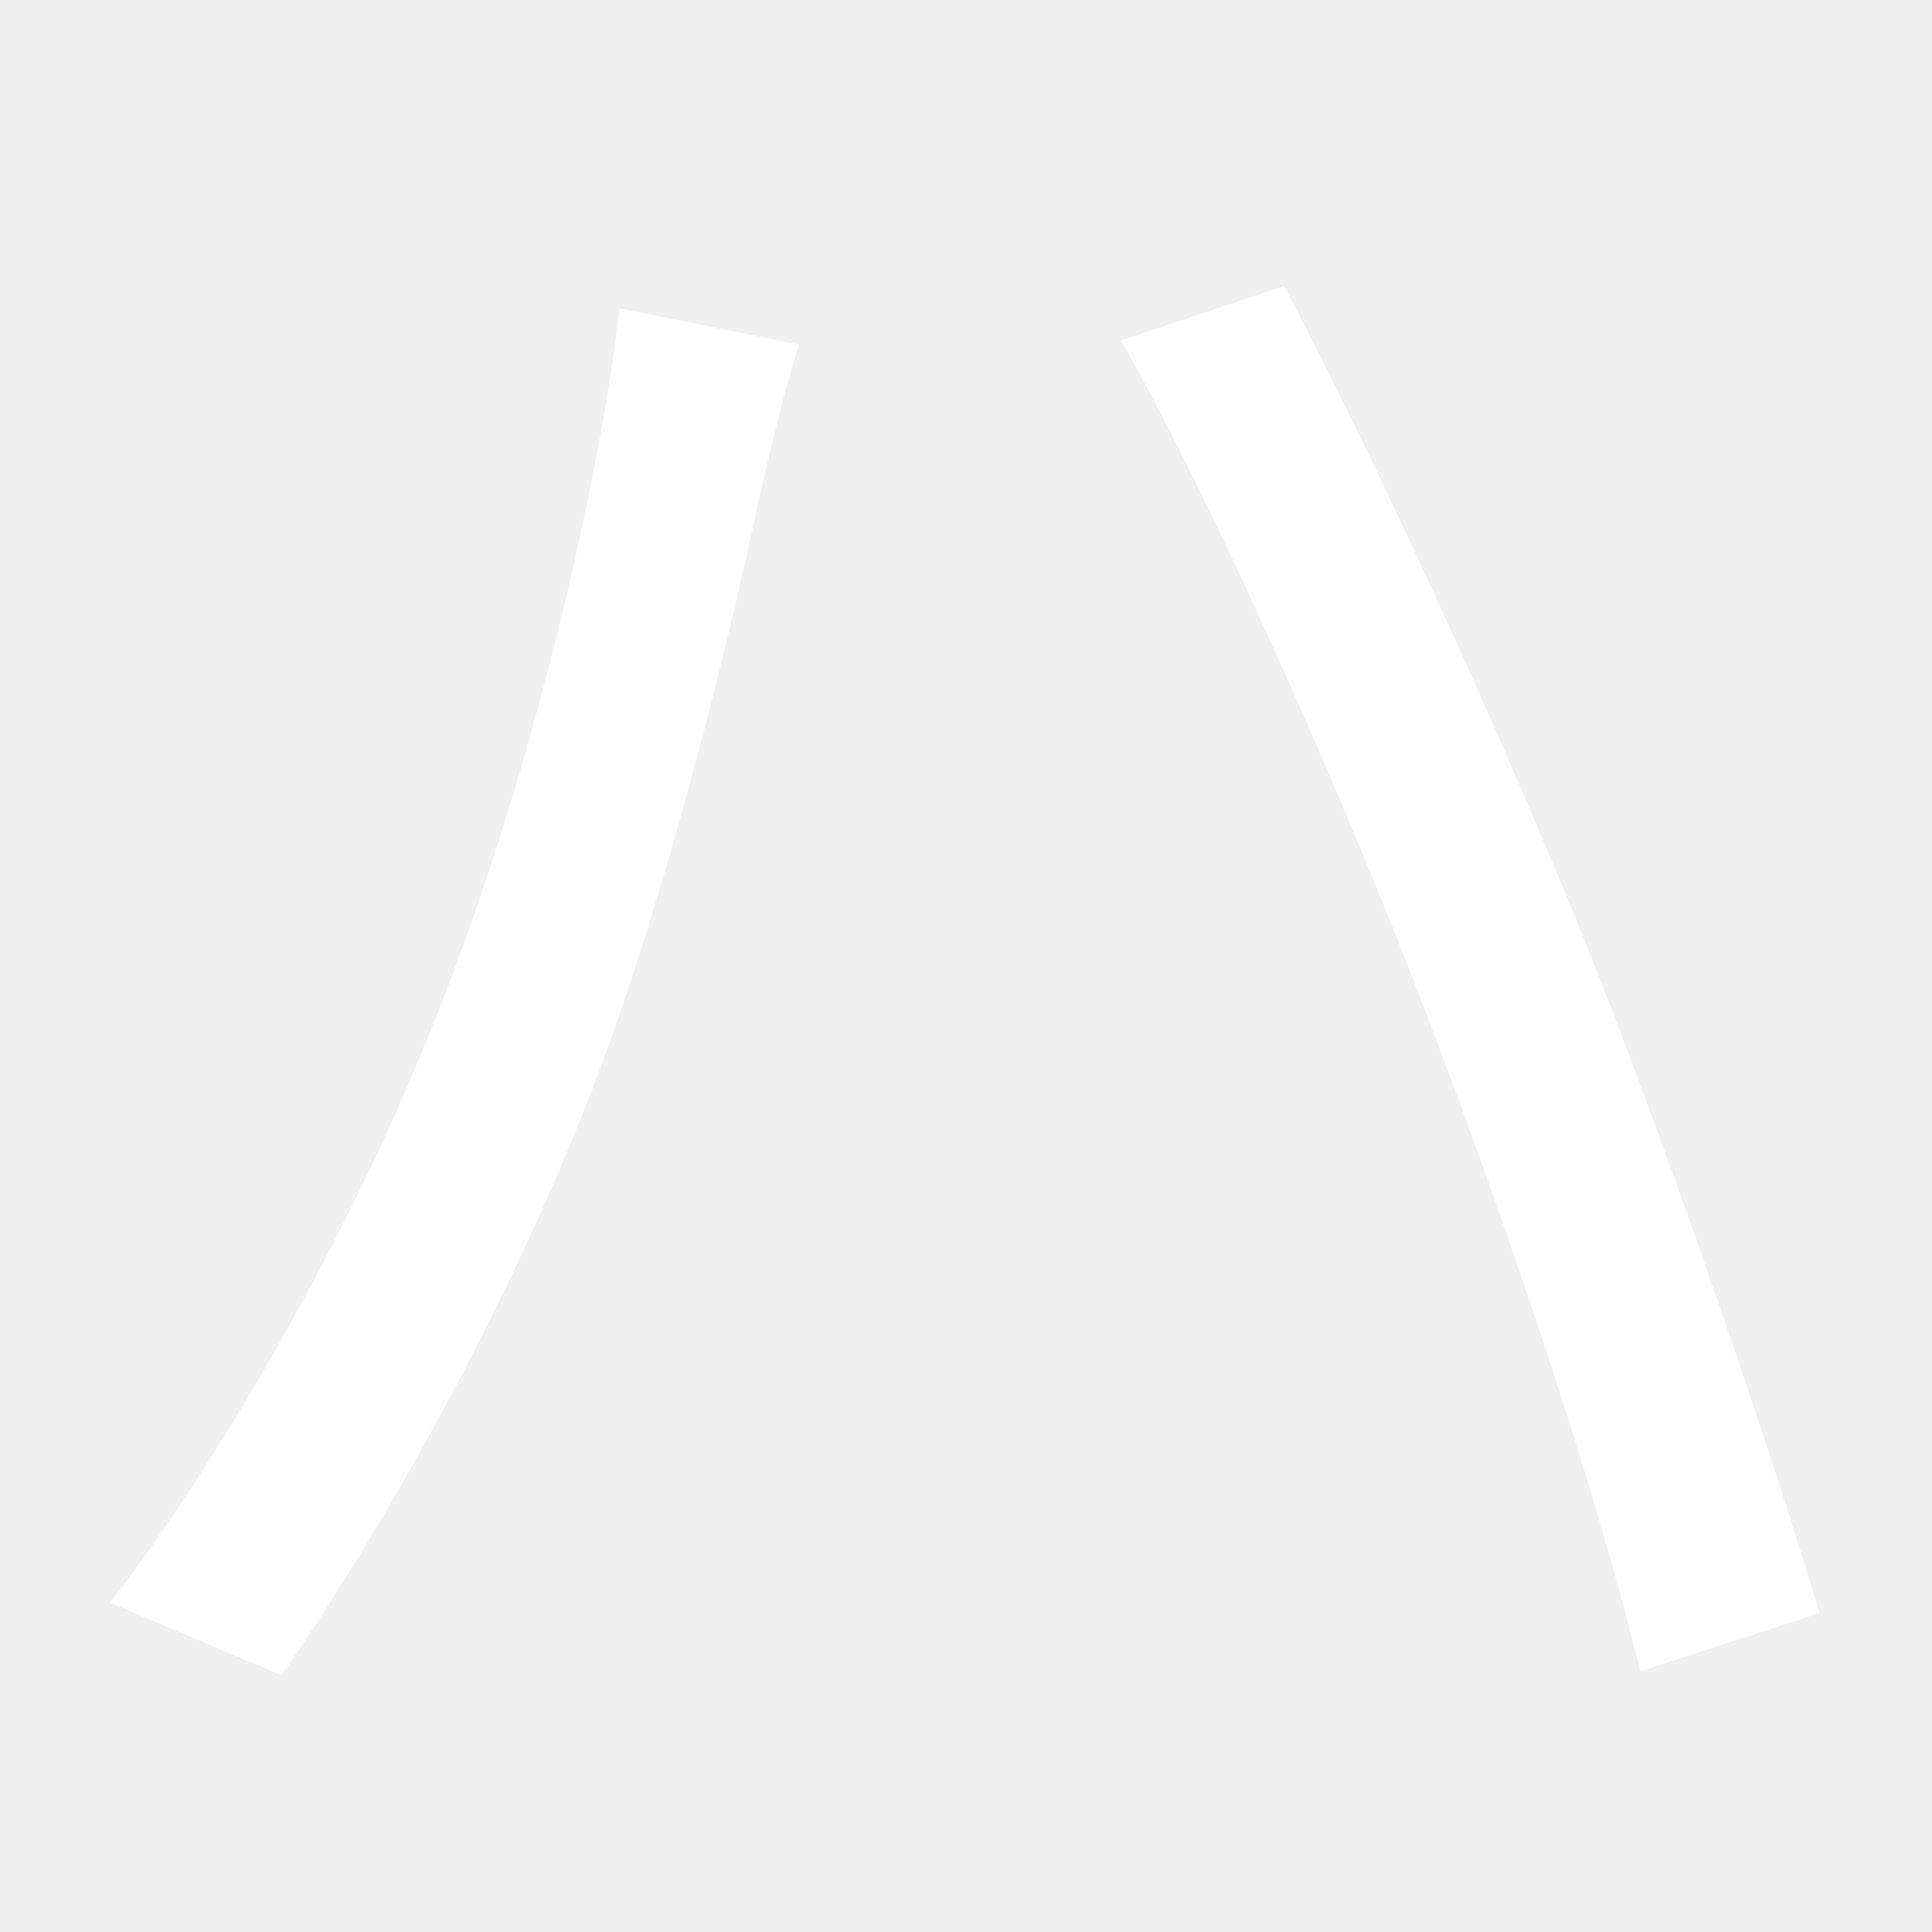
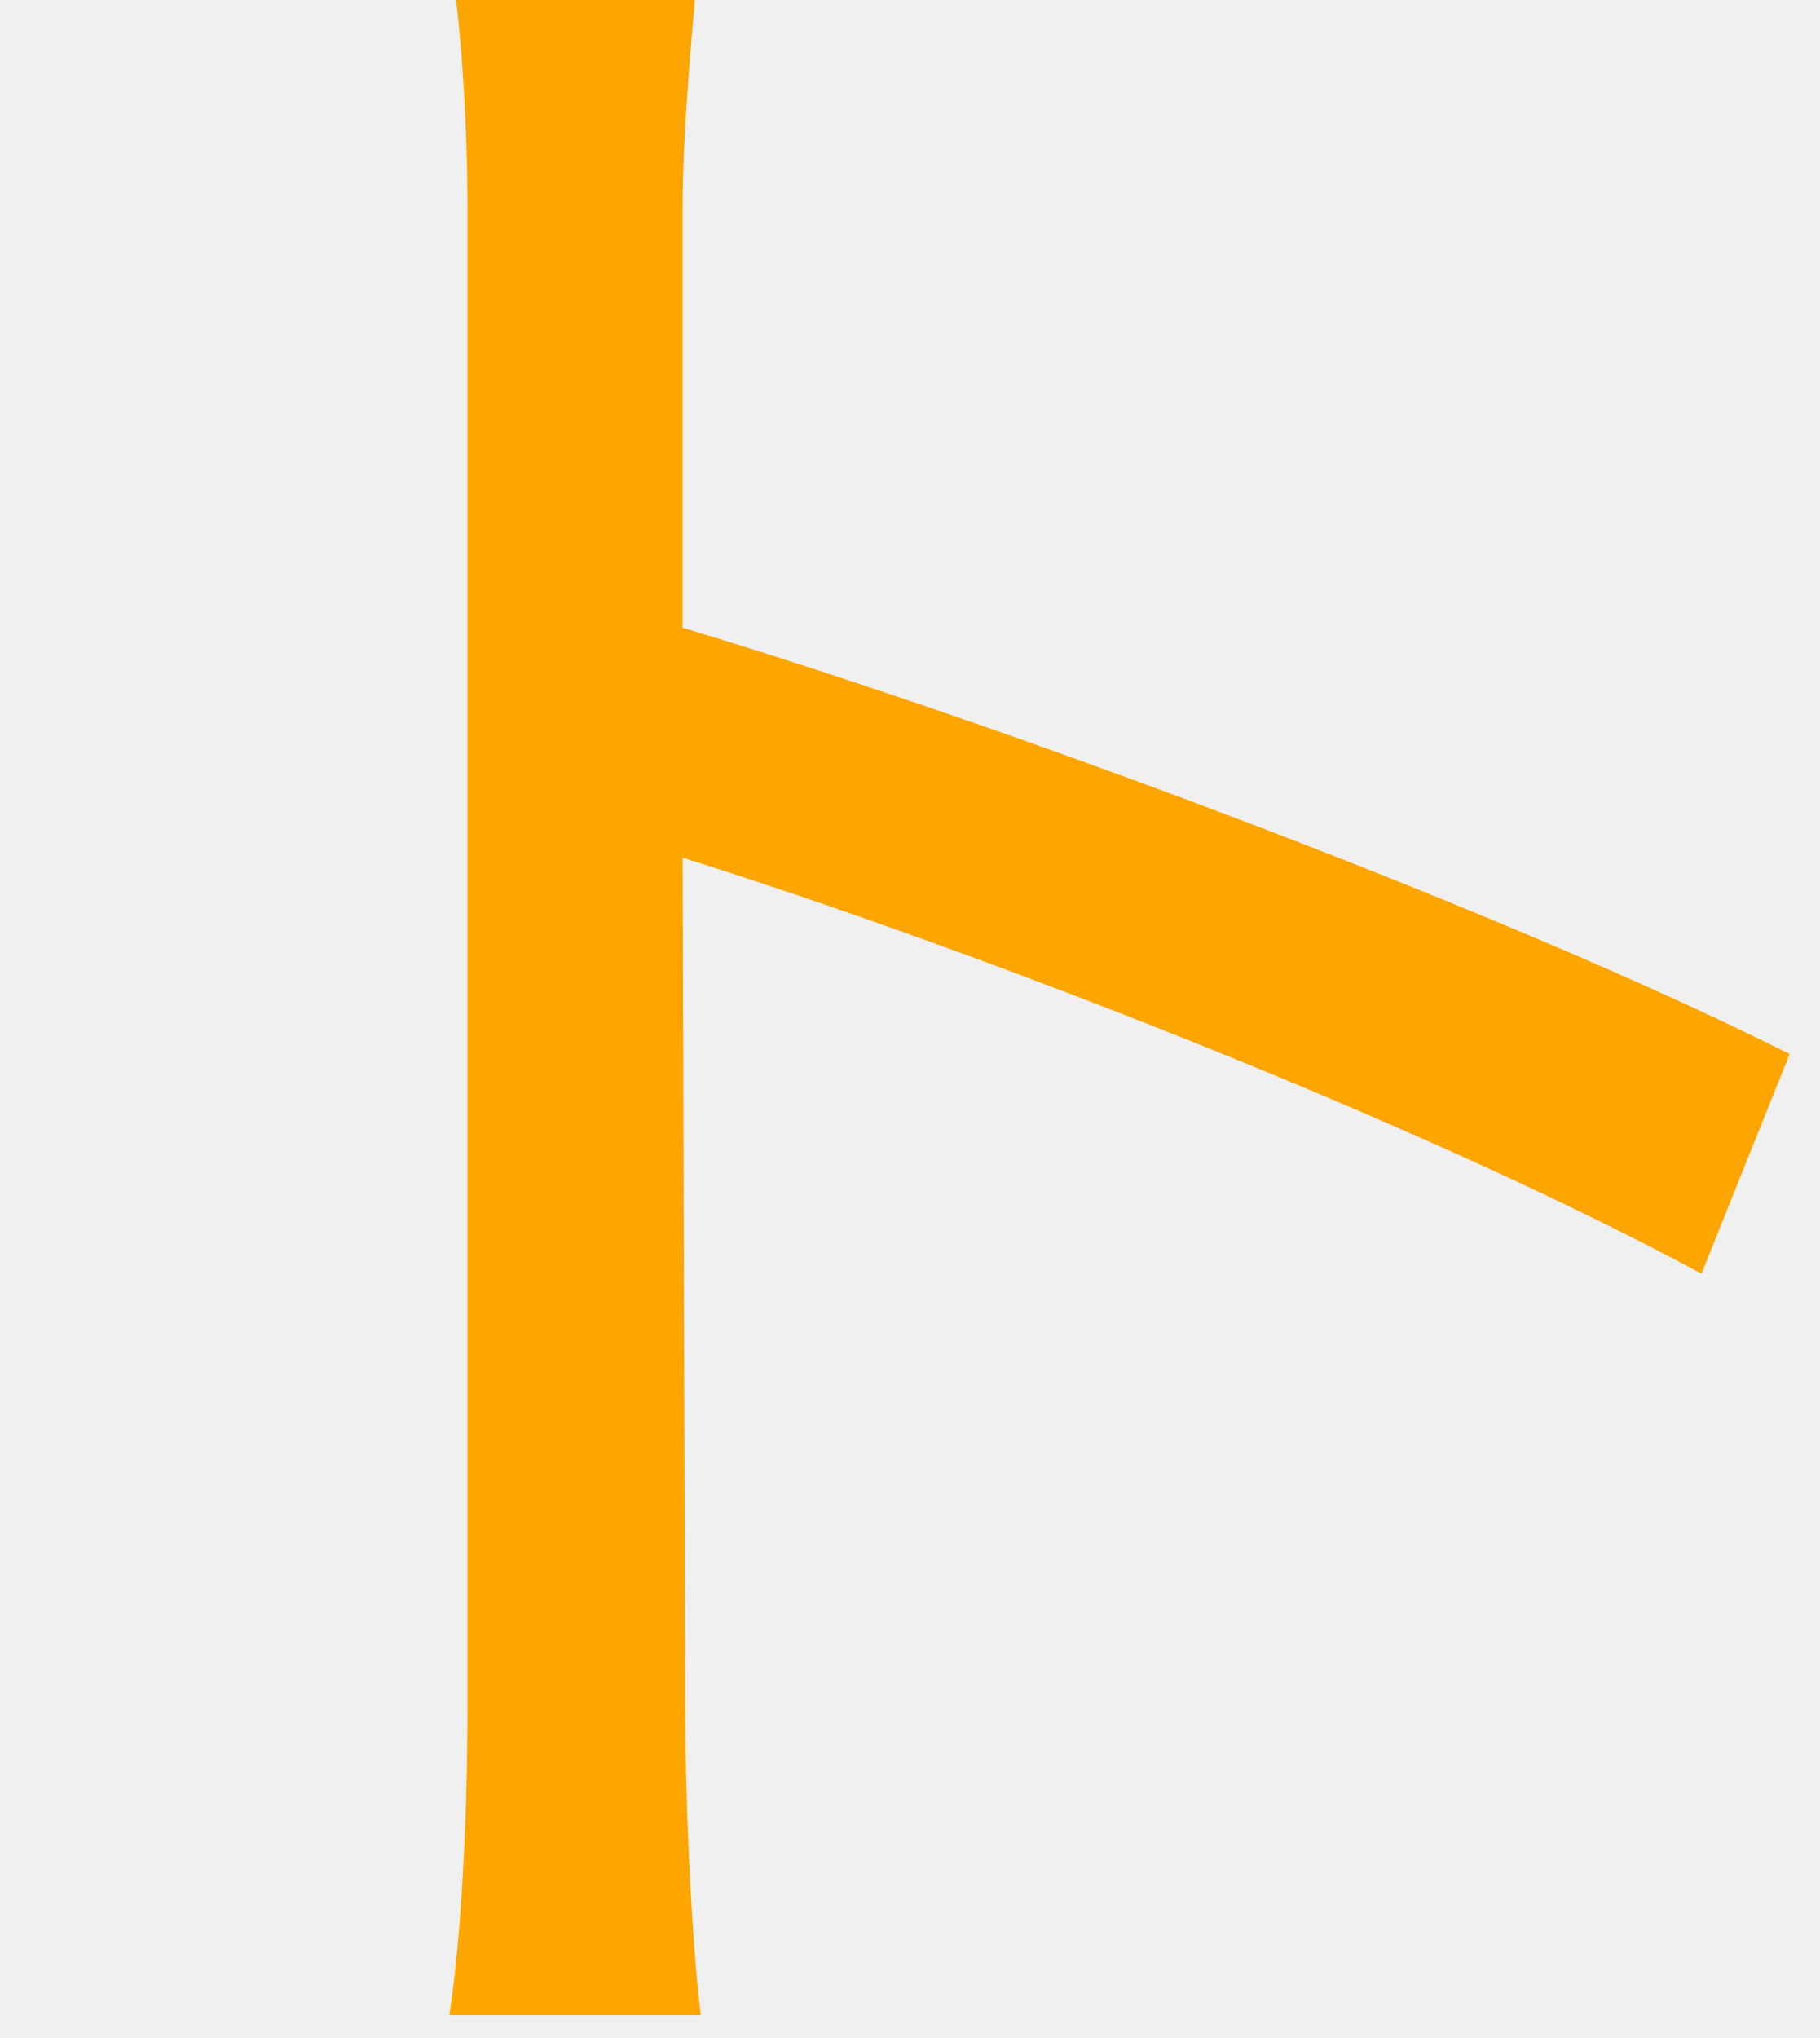
- <svg xmlns="http://www.w3.org/2000/svg" width="1000" height="1000" viewBox="0 0 1000 1000">
+ <svg xmlns="http://www.w3.org/2000/svg" width="50" height="56" viewBox="0 0 50 56">
  <defs>
    <style>
      .cls-1 {
        font-size: 250px;
-         fill: #fff;
+         fill: orange;
        font-family: "MS Gothic";
      }
    </style>
  </defs>
-   <text id="ハ" class="cls-1" transform="translate(-21 876.504) scale(4.168)">ハ</text>
+   <text id="ト" class="cls-1" transform="translate(-11.164 53.245) scale(0.285 0.284)">ト</text>
</svg>
